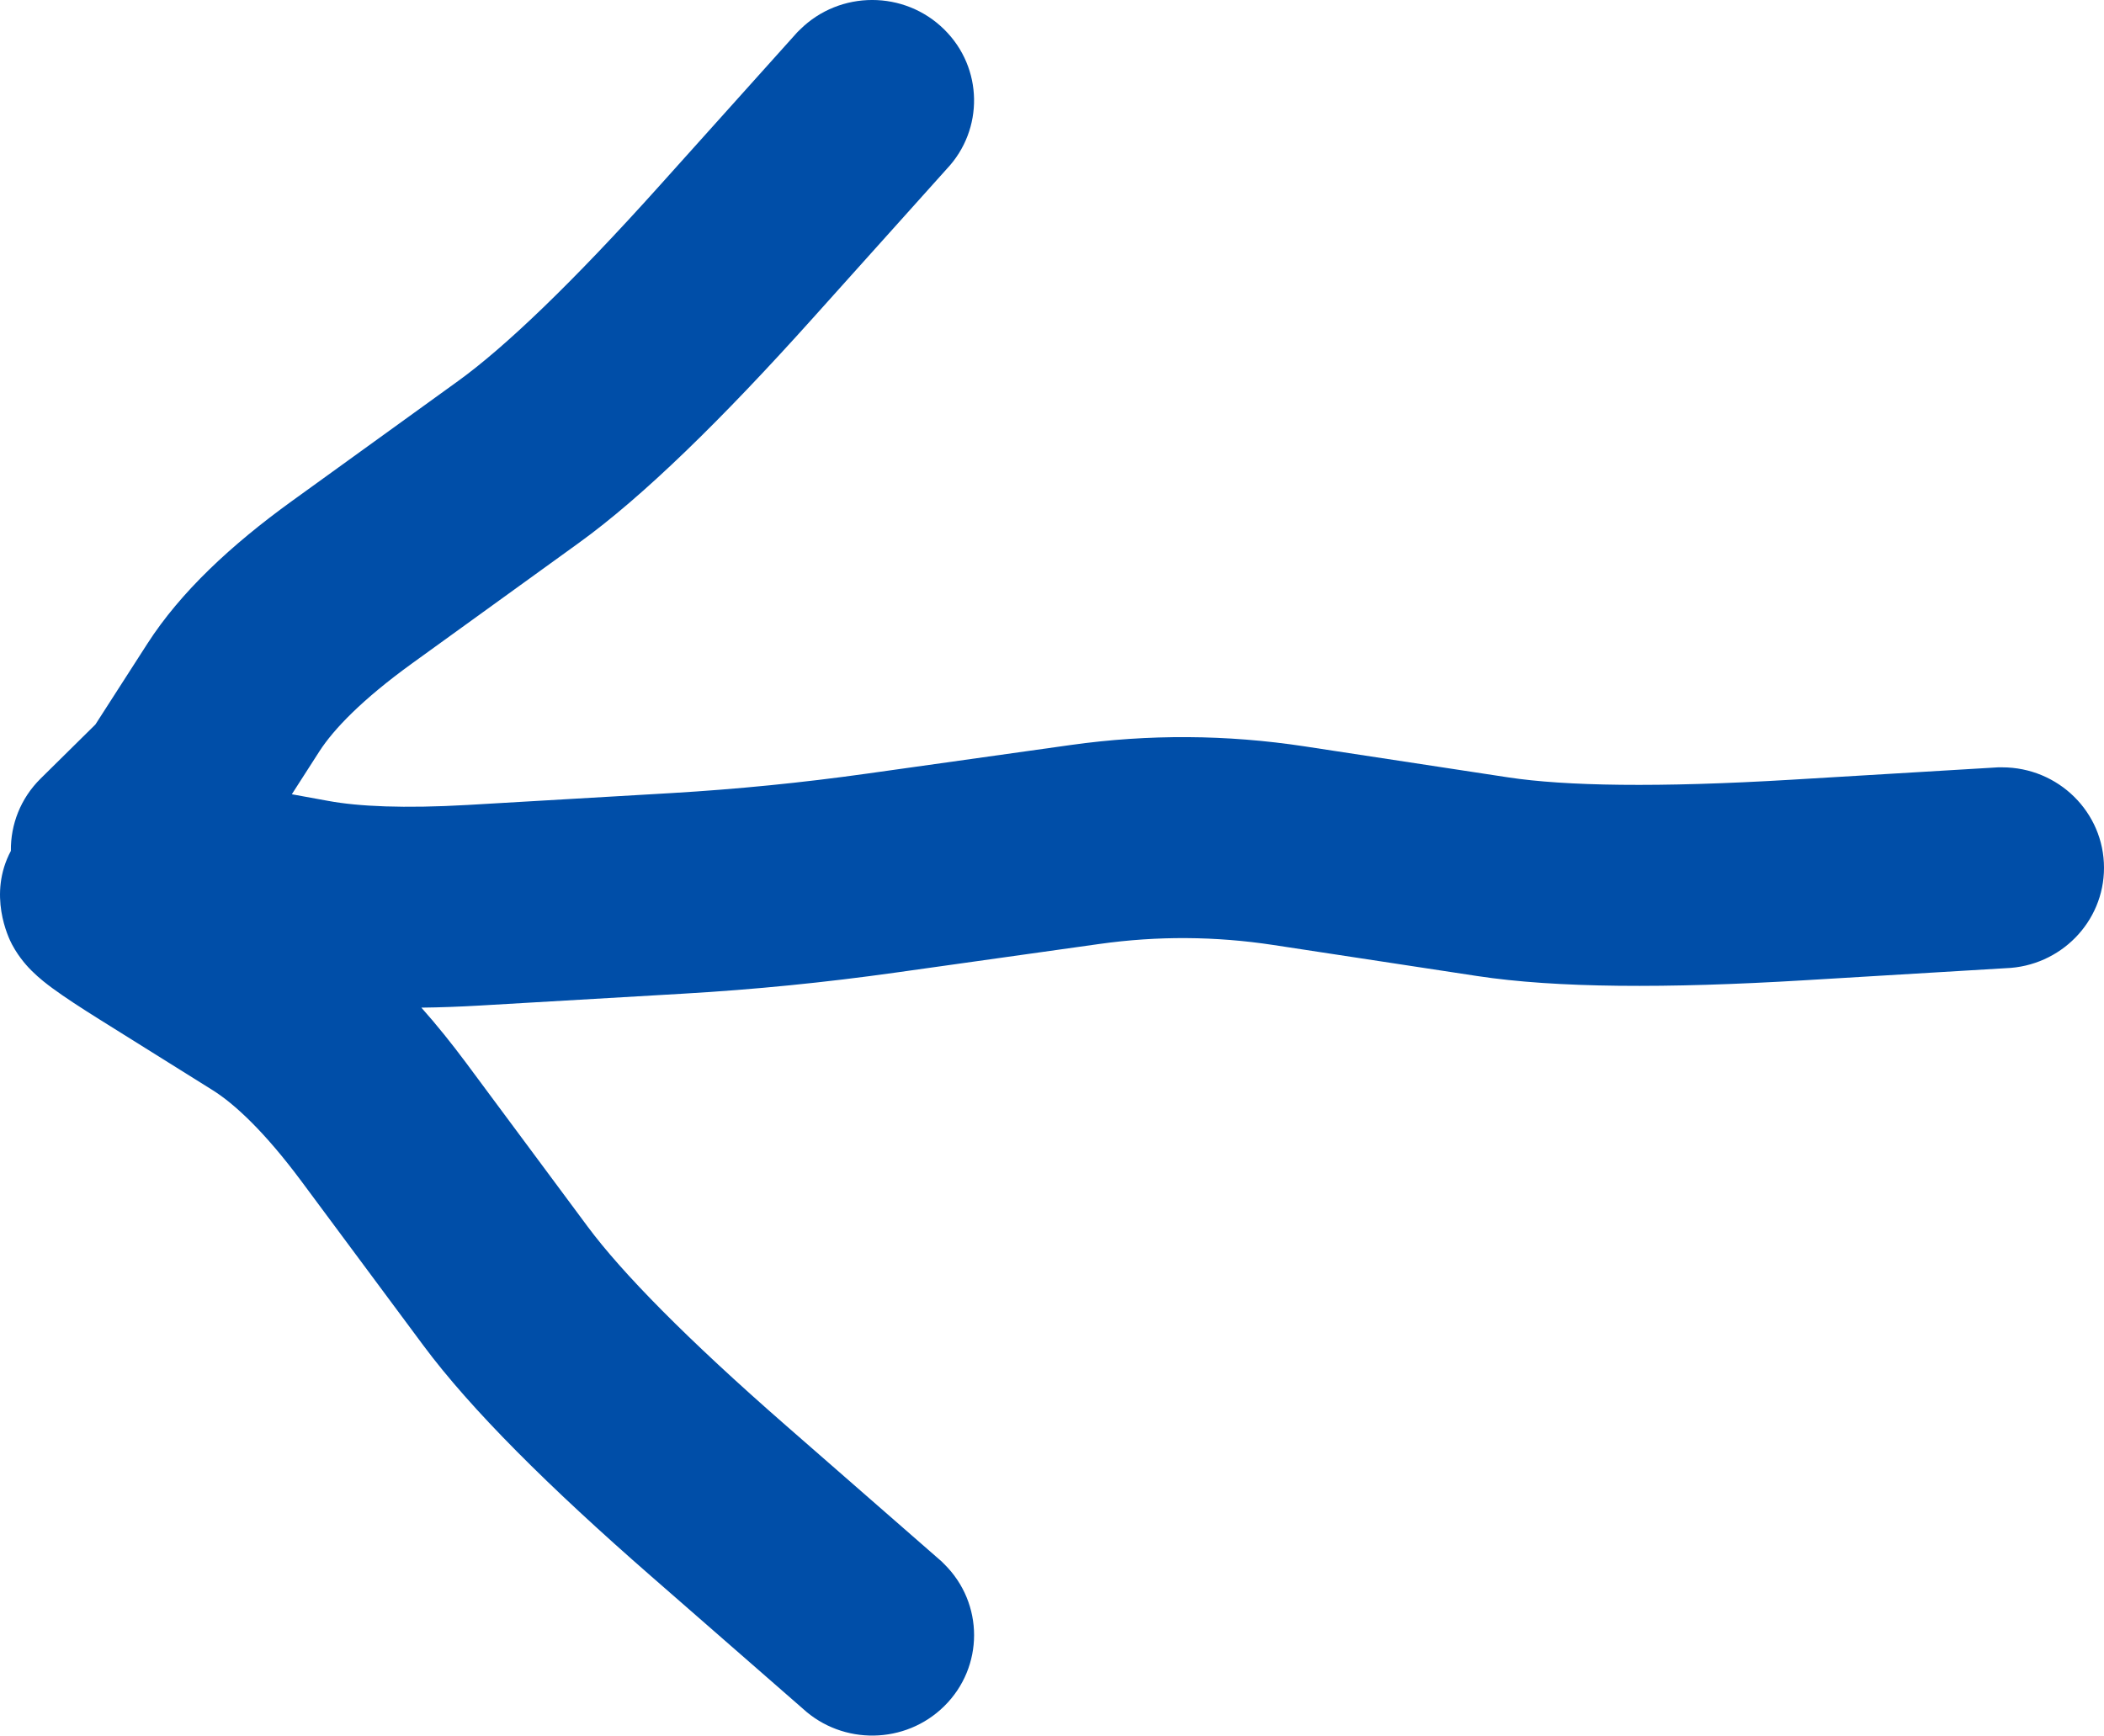
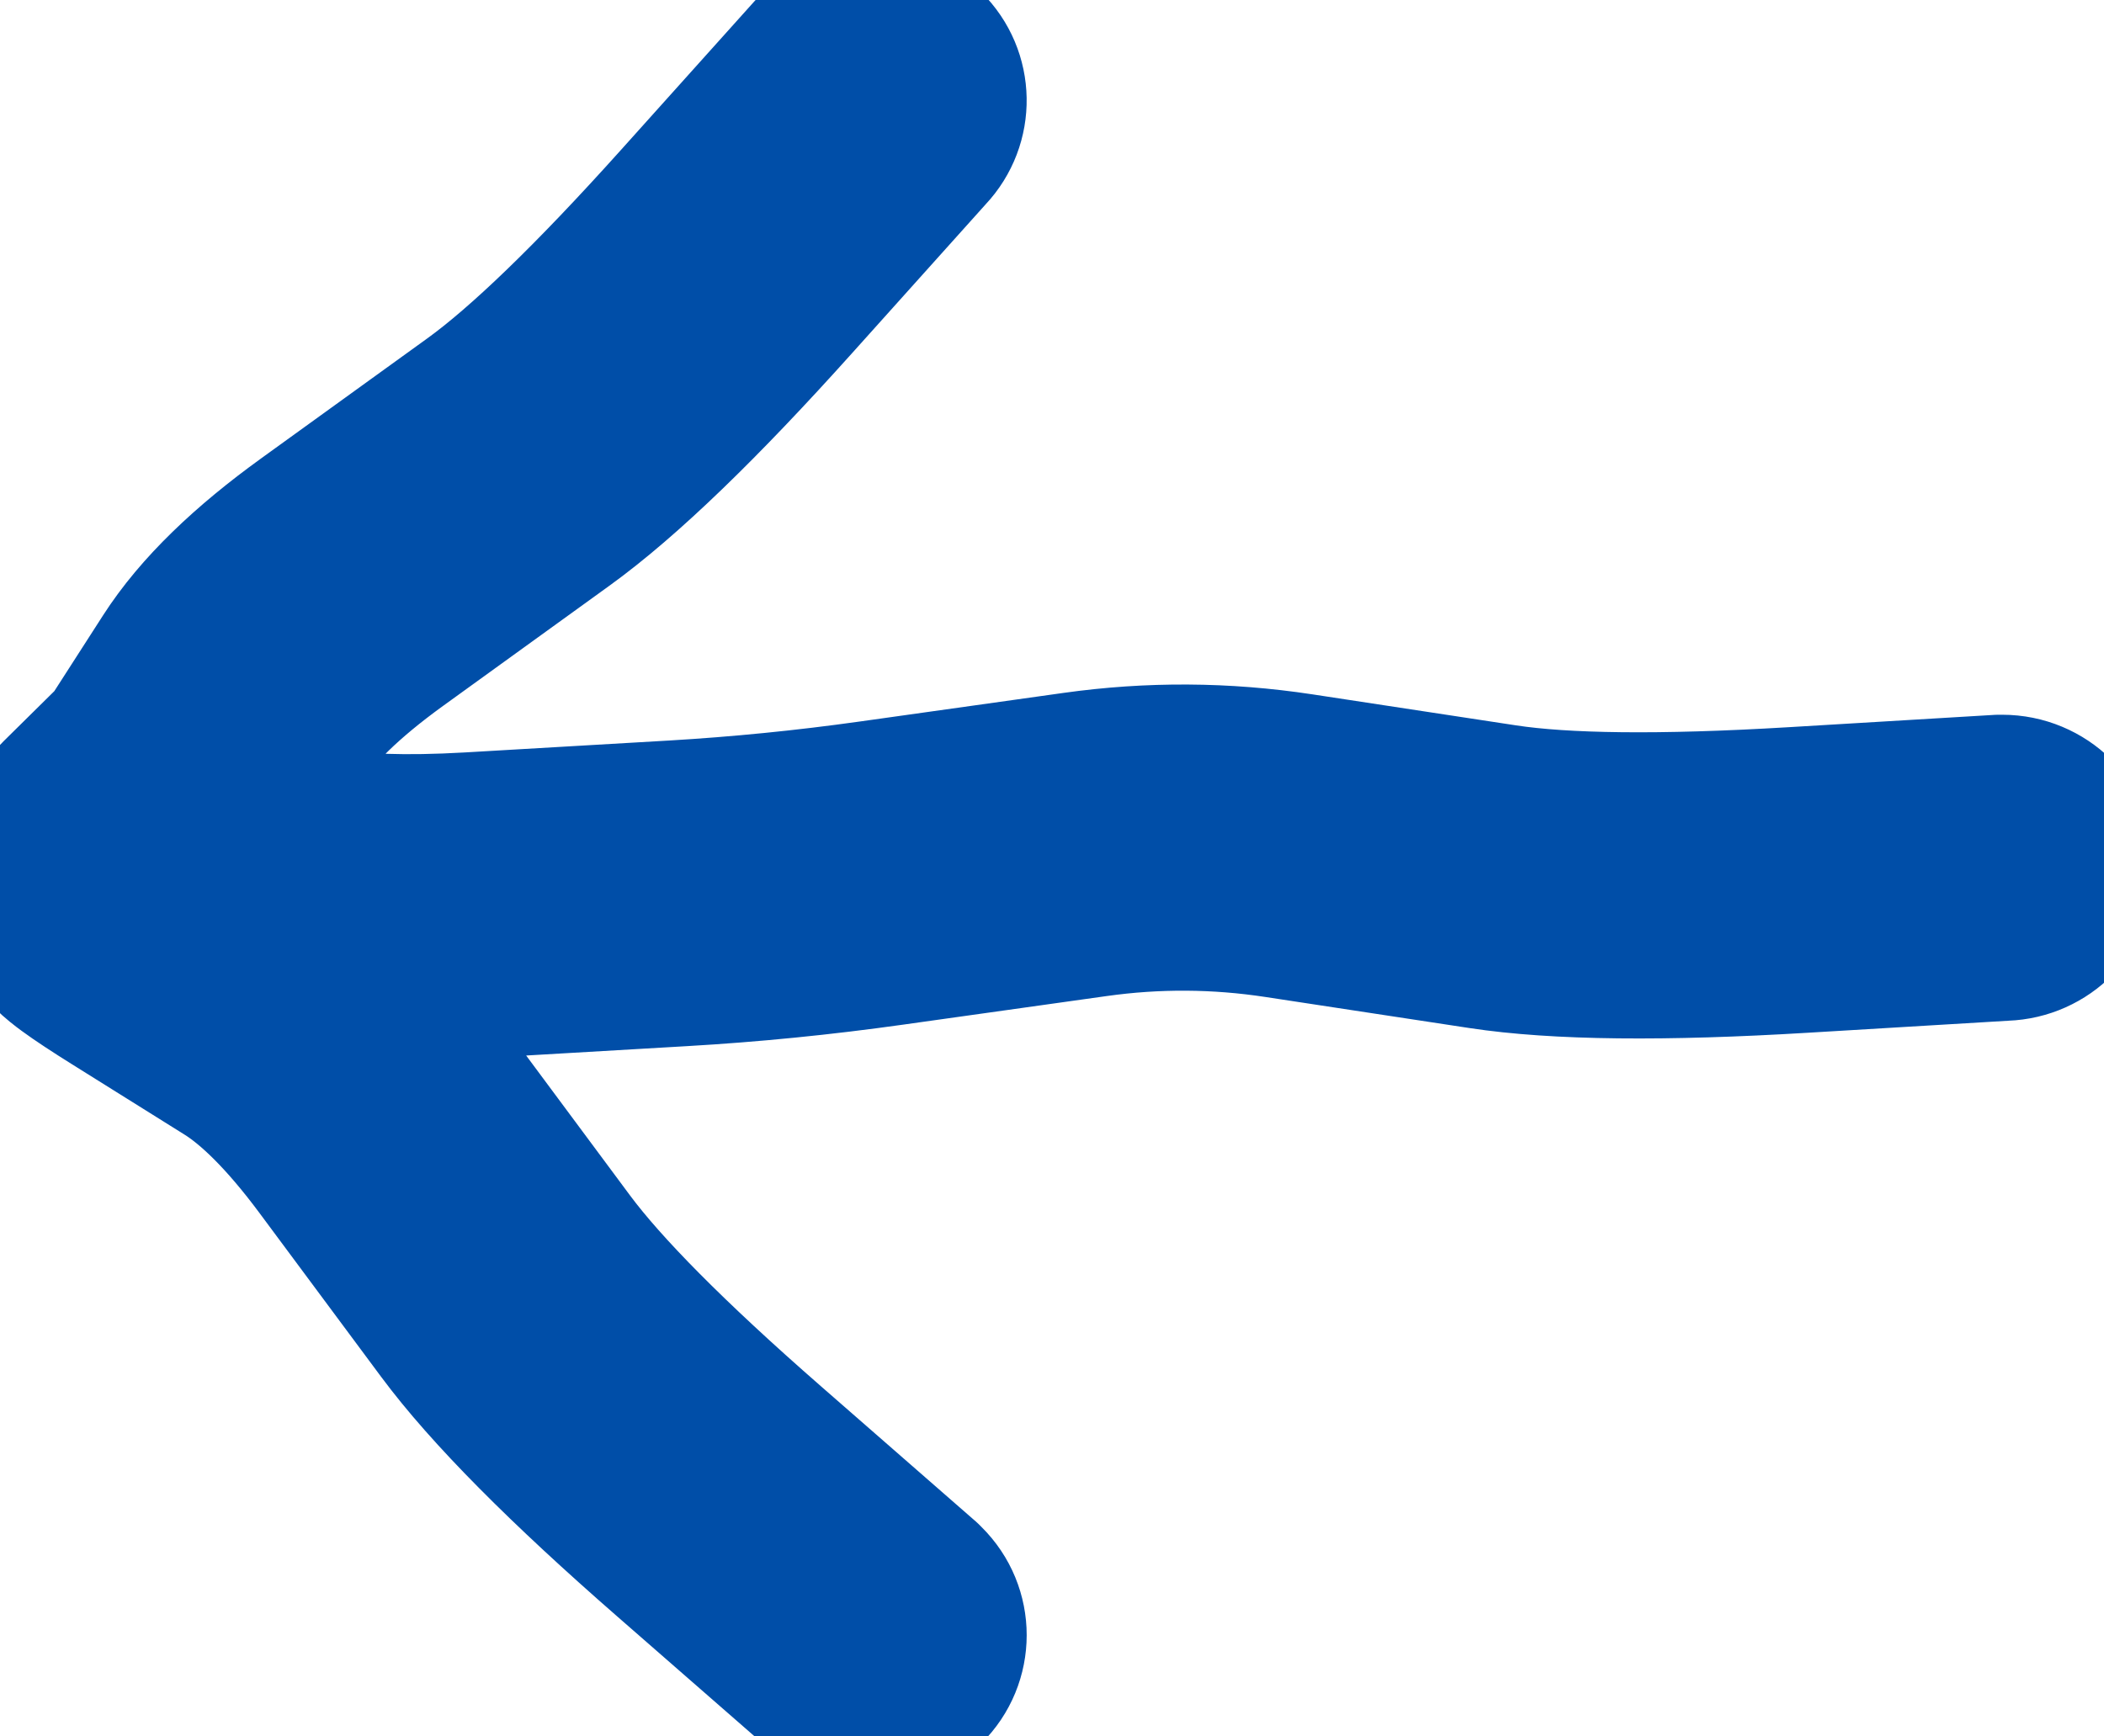
<svg xmlns="http://www.w3.org/2000/svg" preserveAspectRatio="none" overflow="visible" style="display: block;" width="40" height="33" viewBox="0 0 40 33" fill="none">
-   <path id="Union" d="M15.212 0.56C15.969 -0.187 17.195 -0.187 17.951 0.56C18.691 1.289 18.707 2.462 18 3.211L15.453 6.049C13.721 7.979 12.227 9.44 11 10.326L7.838 12.611C6.883 13.301 6.342 13.867 6.072 14.286L5.548 15.102L6.239 15.228C6.813 15.334 7.679 15.375 8.896 15.305L12.77 15.079C14.007 15.006 15.246 14.883 16.485 14.709L20.358 14.165C21.838 13.957 23.321 13.966 24.801 14.191L28.674 14.781C29.753 14.945 31.518 14.978 34.063 14.825L37.987 14.59H38.063C39.133 14.59 40 15.445 40 16.5C40 17.532 39.171 18.372 38.134 18.409L34.298 18.639C31.69 18.796 29.587 18.787 28.083 18.558L24.209 17.968C23.106 17.8 22.007 17.793 20.904 17.948L17.031 18.492C15.687 18.681 14.343 18.815 12.998 18.893L9.124 19.119C8.741 19.141 8.37 19.155 8.011 19.159C8.301 19.485 8.583 19.836 8.859 20.206L11.175 23.326C11.82 24.194 13.045 25.448 14.954 27.115L17.853 29.647L17.897 29.685L17.951 29.739C18.708 30.485 18.708 31.695 17.951 32.441C17.212 33.17 16.023 33.186 15.264 32.489L12.386 29.976C10.429 28.268 8.949 26.794 8.05 25.584L5.734 22.465C5.034 21.523 4.461 20.989 4.036 20.724L1.904 19.391C1.541 19.164 1.23 18.961 1.004 18.795C0.904 18.722 0.746 18.602 0.602 18.458C0.548 18.404 0.371 18.226 0.228 17.957C0.158 17.826 -0.235 17.006 0.207 16.178C0.2 15.681 0.389 15.181 0.774 14.802L1.814 13.775L2.801 12.24C3.432 11.258 4.395 10.361 5.548 9.528L8.71 7.244C9.591 6.607 10.862 5.399 12.552 3.516L15.158 0.613L15.212 0.56Z" fill="#004EA8" />
+   <path id="Union" d="M15.212 0.56C15.969 -0.187 17.195 -0.187 17.951 0.56C18.691 1.289 18.707 2.462 18 3.211L15.453 6.049C13.721 7.979 12.227 9.44 11 10.326L7.838 12.611C6.883 13.301 6.342 13.867 6.072 14.286L5.548 15.102L6.239 15.228C6.813 15.334 7.679 15.375 8.896 15.305L12.77 15.079C14.007 15.006 15.246 14.883 16.485 14.709L20.358 14.165C21.838 13.957 23.321 13.966 24.801 14.191L28.674 14.781C29.753 14.945 31.518 14.978 34.063 14.825L37.987 14.59H38.063C39.133 14.59 40 15.445 40 16.5C40 17.532 39.171 18.372 38.134 18.409L34.298 18.639C31.69 18.796 29.587 18.787 28.083 18.558L24.209 17.968C23.106 17.8 22.007 17.793 20.904 17.948L17.031 18.492C15.687 18.681 14.343 18.815 12.998 18.893L9.124 19.119C8.741 19.141 8.37 19.155 8.011 19.159C8.301 19.485 8.583 19.836 8.859 20.206L11.175 23.326C11.82 24.194 13.045 25.448 14.954 27.115L17.853 29.647L17.897 29.685L17.951 29.739C18.708 30.485 18.708 31.695 17.951 32.441C17.212 33.17 16.023 33.186 15.264 32.489L12.386 29.976C10.429 28.268 8.949 26.794 8.05 25.584L5.734 22.465C5.034 21.523 4.461 20.989 4.036 20.724L1.904 19.391C1.541 19.164 1.23 18.961 1.004 18.795C0.904 18.722 0.746 18.602 0.602 18.458C0.548 18.404 0.371 18.226 0.228 17.957C0.158 17.826 -0.235 17.006 0.207 16.178C0.2 15.681 0.389 15.181 0.774 14.802L1.814 13.775L2.801 12.24C3.432 11.258 4.395 10.361 5.548 9.528L8.71 7.244C9.591 6.607 10.862 5.399 12.552 3.516L15.158 0.613L15.212 0.56Z" fill="#004EA8" stroke="#004EA8" stroke-width="2" stroke-linejoin="round" stroke-linecap="round" />
</svg>
